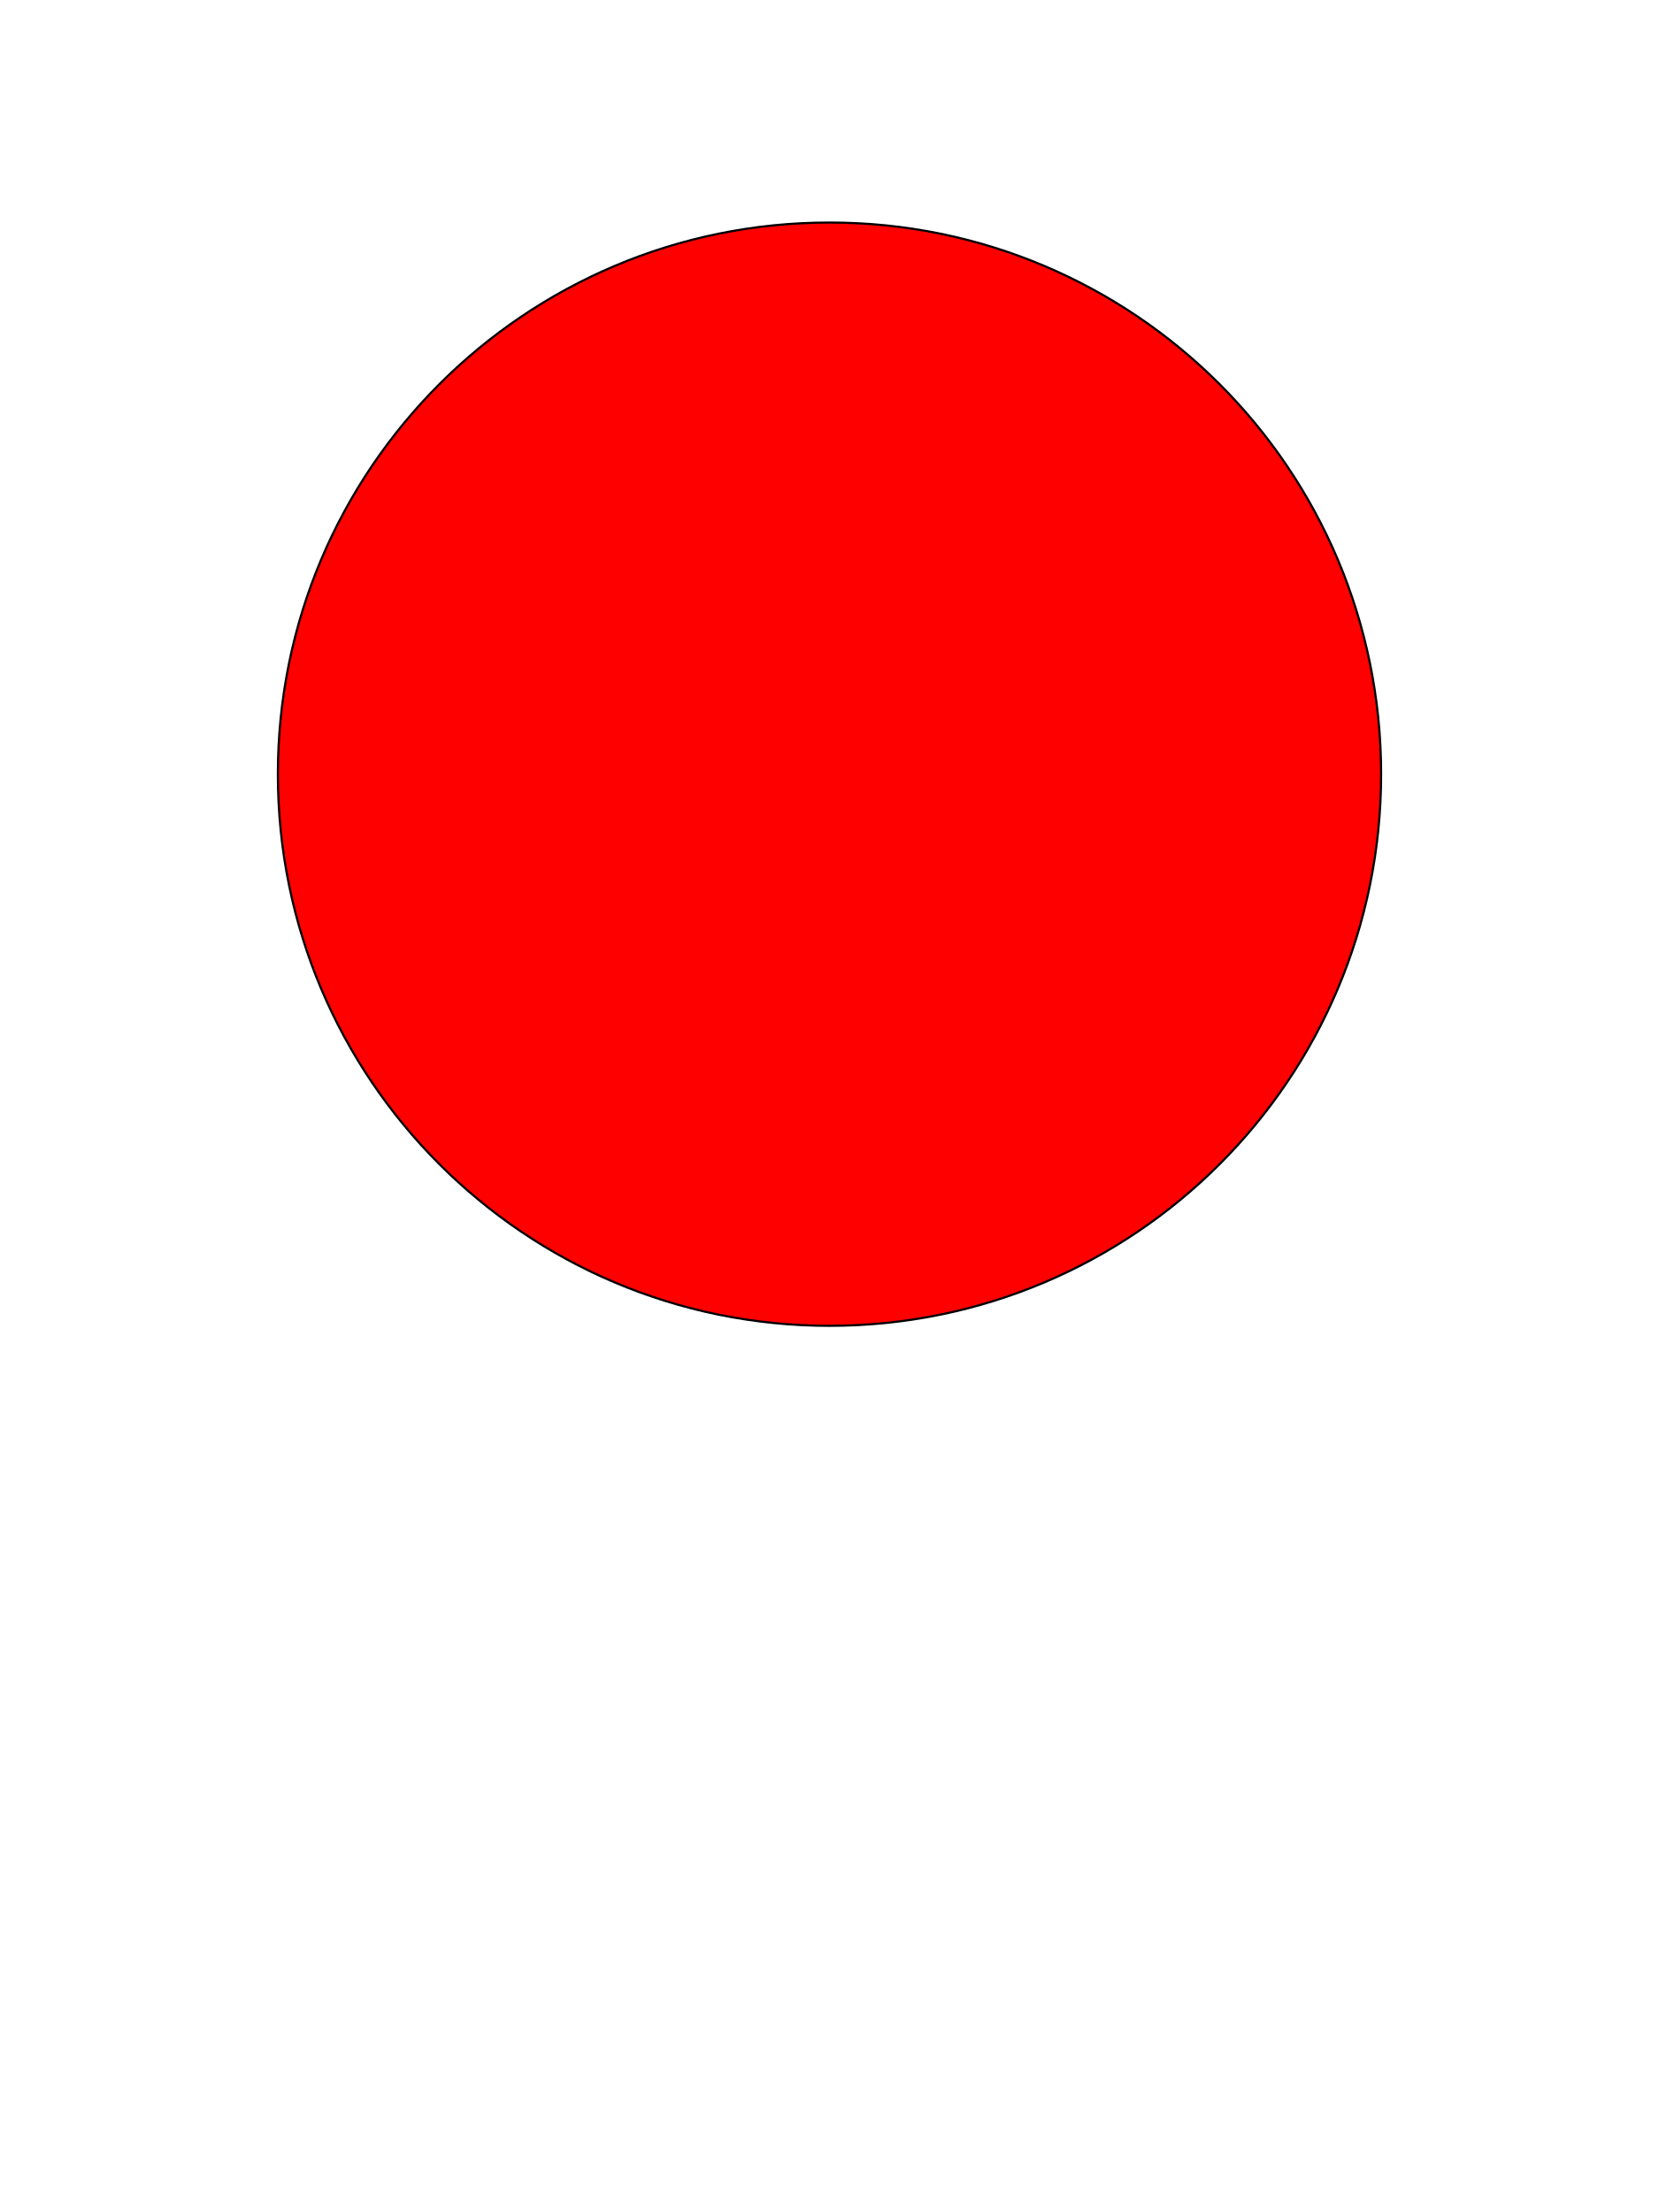
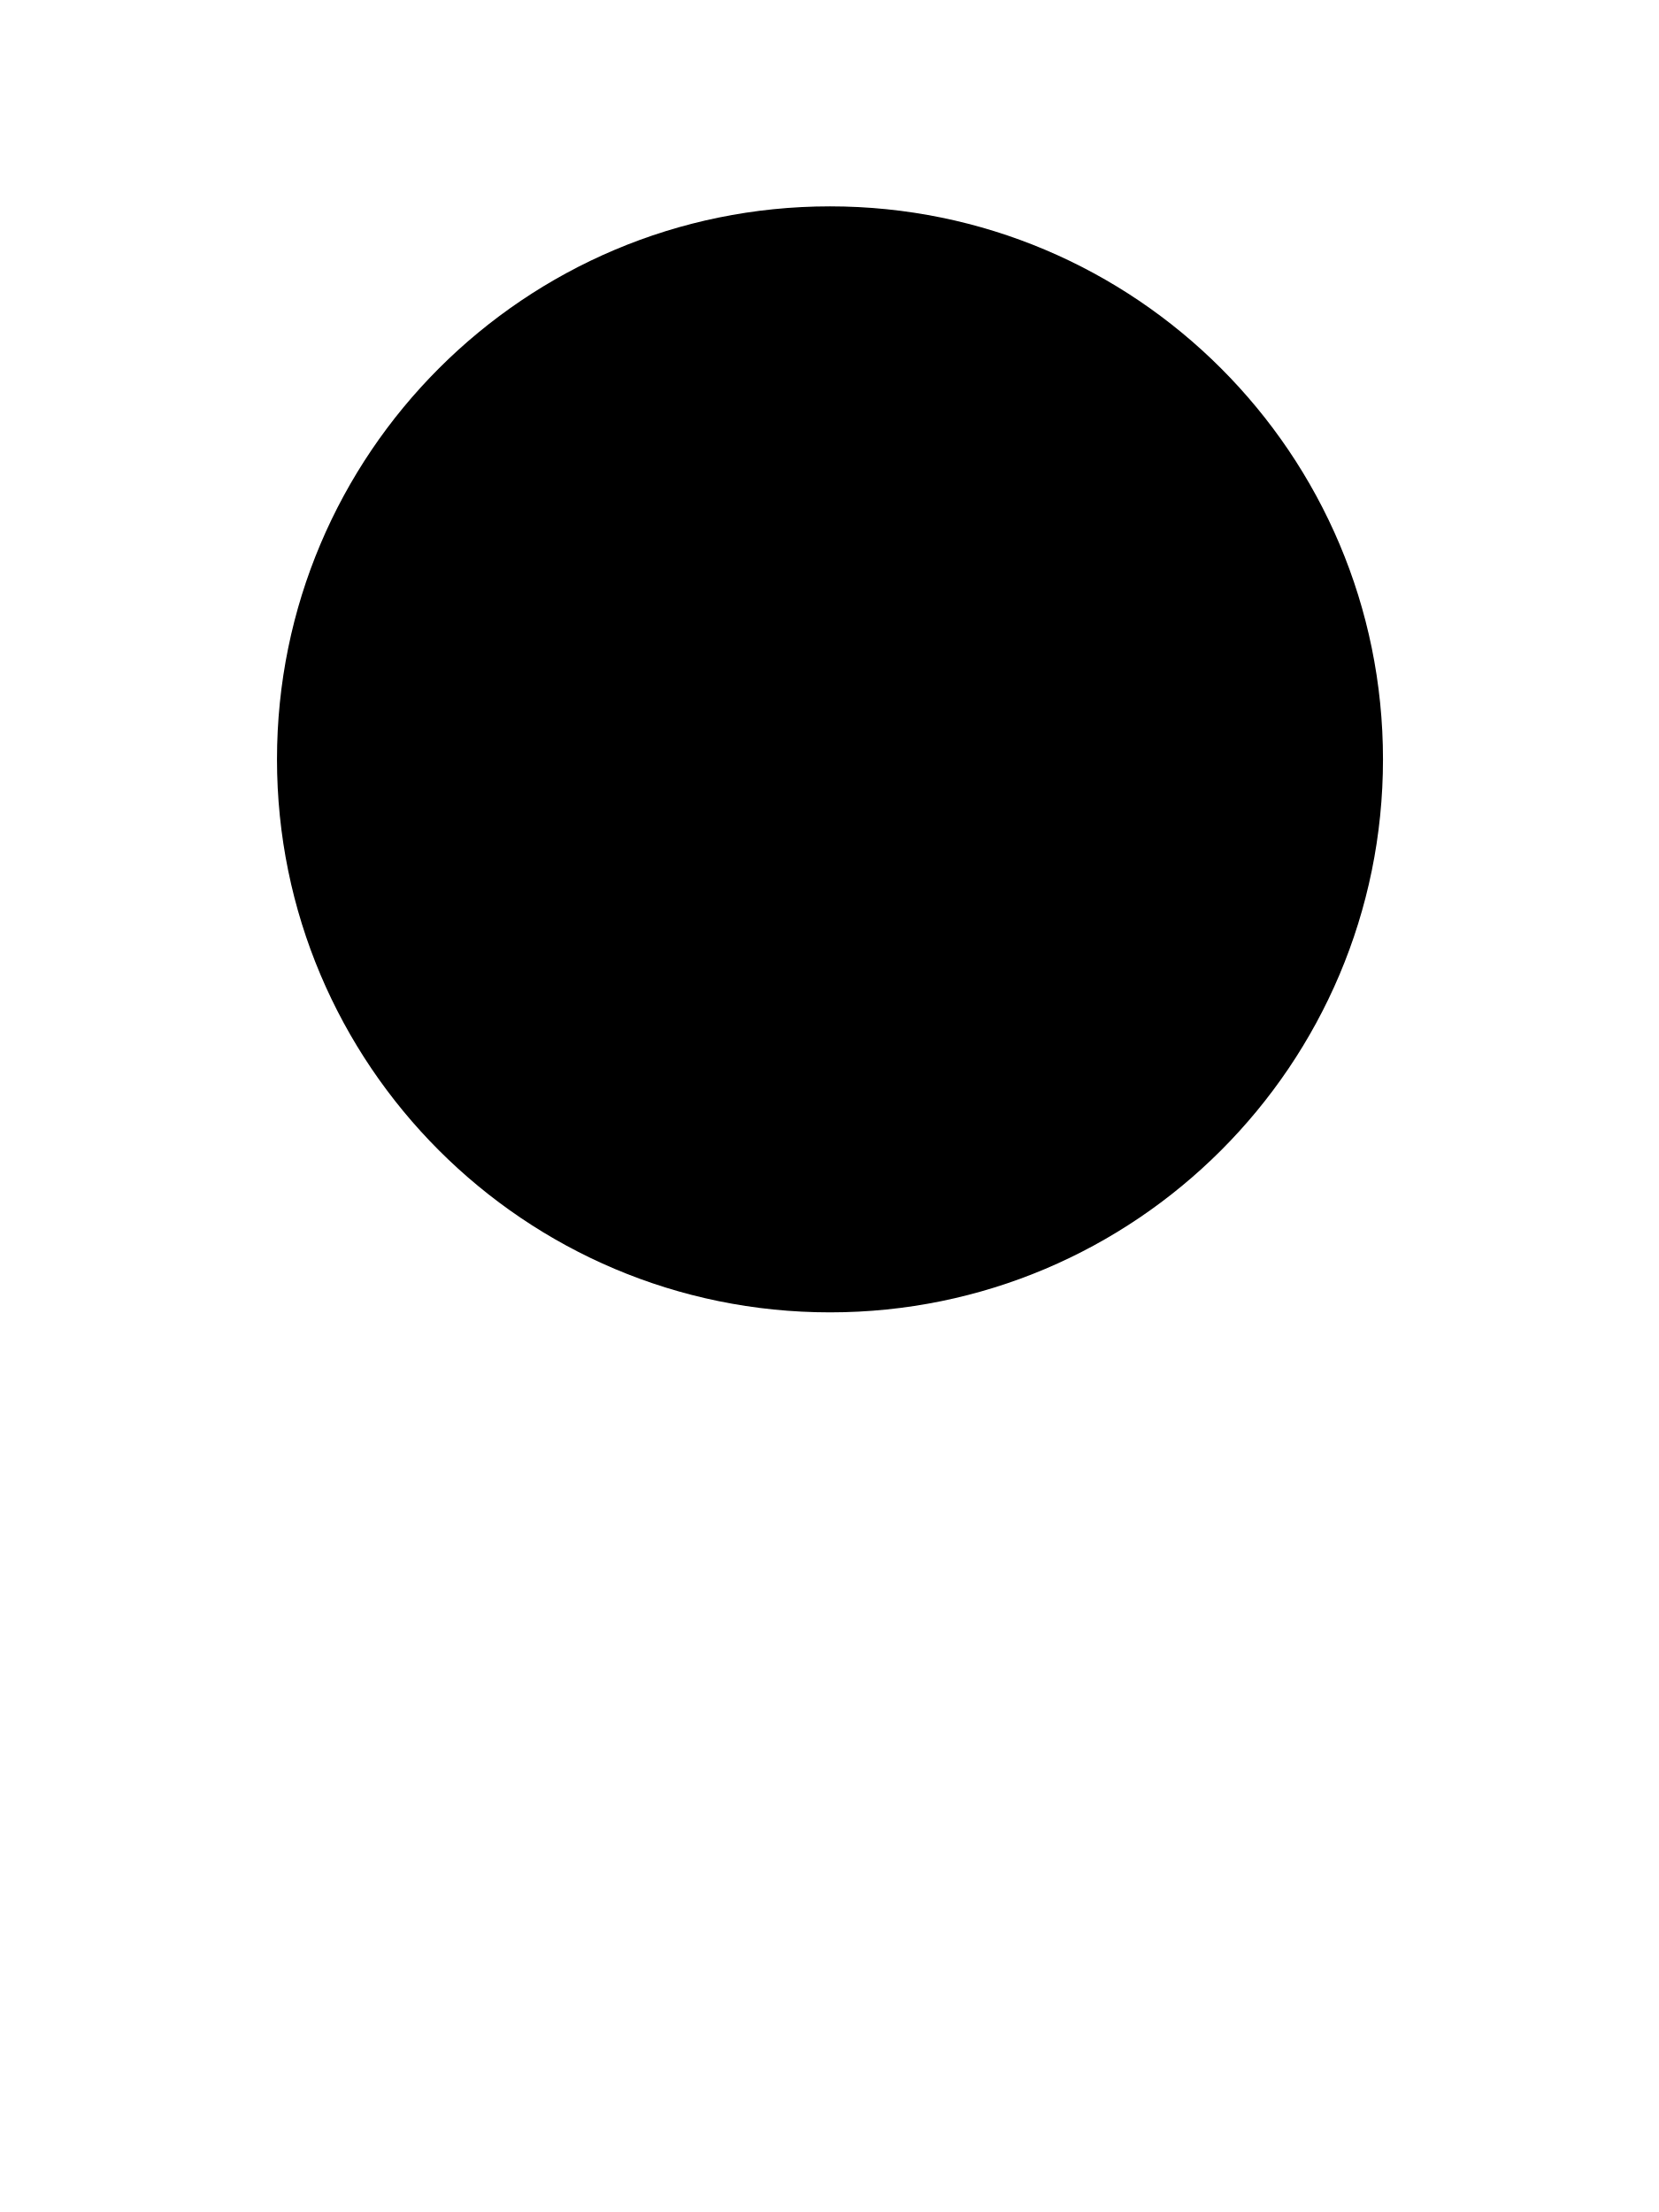
- <svg xmlns="http://www.w3.org/2000/svg" version="1.1" width="75" height="100" id="svg2819">
-   <defs id="defs2821">
-     </defs>
-   <path d="m 62.437,34.999 a 24.937,24.938 0 0 1 -49.875,0 24.937,24.938 0 1 1 49.875,0 z" id="lamp" style="fill:#ff0000;fill-rule:evenodd;stroke:#000000;stroke-width:0.097px;stroke-linecap:butt;stroke-linejoin:miter;stroke-opacity:1" />
+ <svg xmlns="http://www.w3.org/2000/svg" width="75" height="100" version="1.1" id="svg5">
+   <defs id="defs2" />
+   <g id="layer1">
+     <circle style="fill:#000000;stroke-width:0.848" id="lamp" cx="37.522" cy="34.329" r="25" />
+   </g>
</svg>
